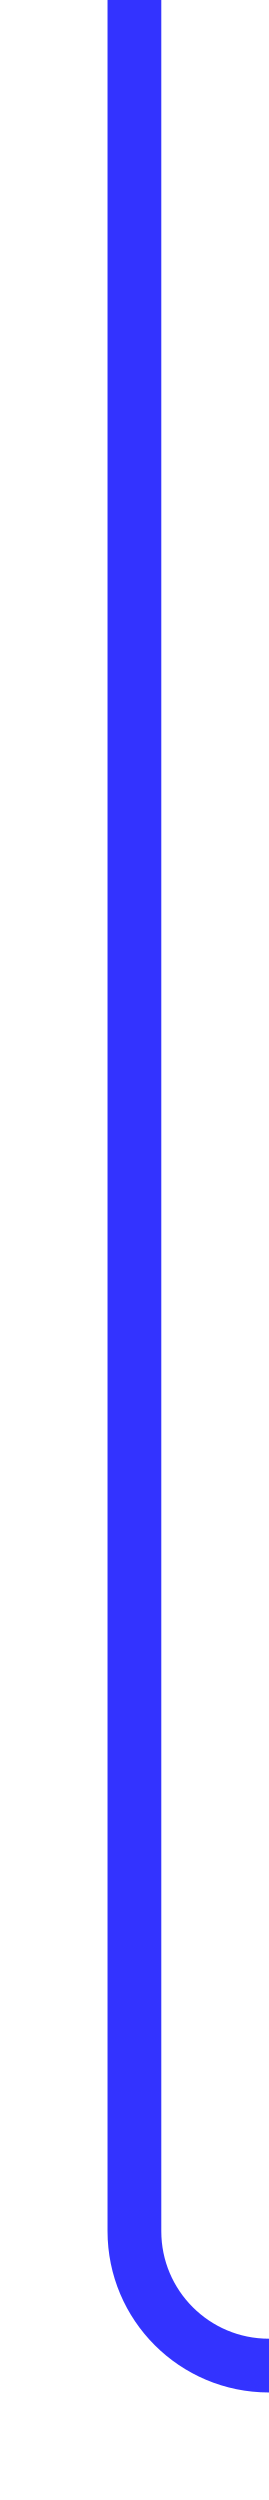
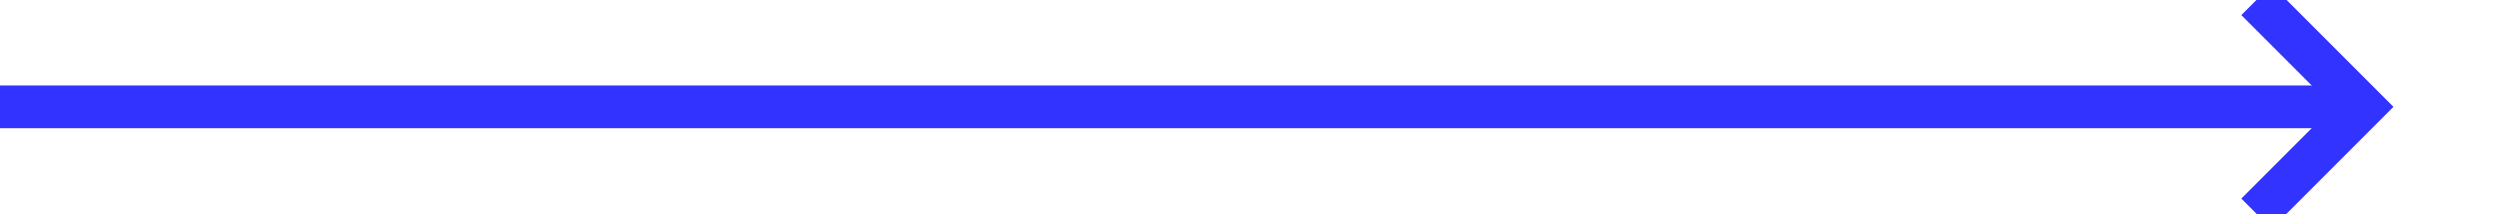
- <svg xmlns="http://www.w3.org/2000/svg" version="1.1" width="10px" height="93px" preserveAspectRatio="xMidYMin meet" viewBox="196 1744  8 93">
-   <path d="M 200 1744  L 200 1827  A 5 5 0 0 0 205 1832 L 360 1832  " stroke-width="2" stroke="#3333ff" fill="none" />
-   <path d="M 354.893 1827.707  L 359.186 1832  L 354.893 1836.293  L 356.307 1837.707  L 361.307 1832.707  L 362.014 1832  L 361.307 1831.293  L 356.307 1826.293  L 354.893 1827.707  Z " fill-rule="nonzero" fill="#3333ff" stroke="none" />
+ <svg xmlns="http://www.w3.org/2000/svg" version="1.1" width="117px" height="10px" preserveAspectRatio="xMinYMid meet" viewBox="462 1710  117 8">
+   <path d="M 462 1714  L 572 1714  " stroke-width="2" stroke="#3333ff" fill="none" />
+   <path d="M 566.893 1709.707  L 571.186 1714  L 566.893 1718.293  L 568.307 1719.707  L 573.307 1714.707  L 574.014 1714  L 573.307 1713.293  L 568.307 1708.293  L 566.893 1709.707  Z " fill-rule="nonzero" fill="#3333ff" stroke="none" />
</svg>
